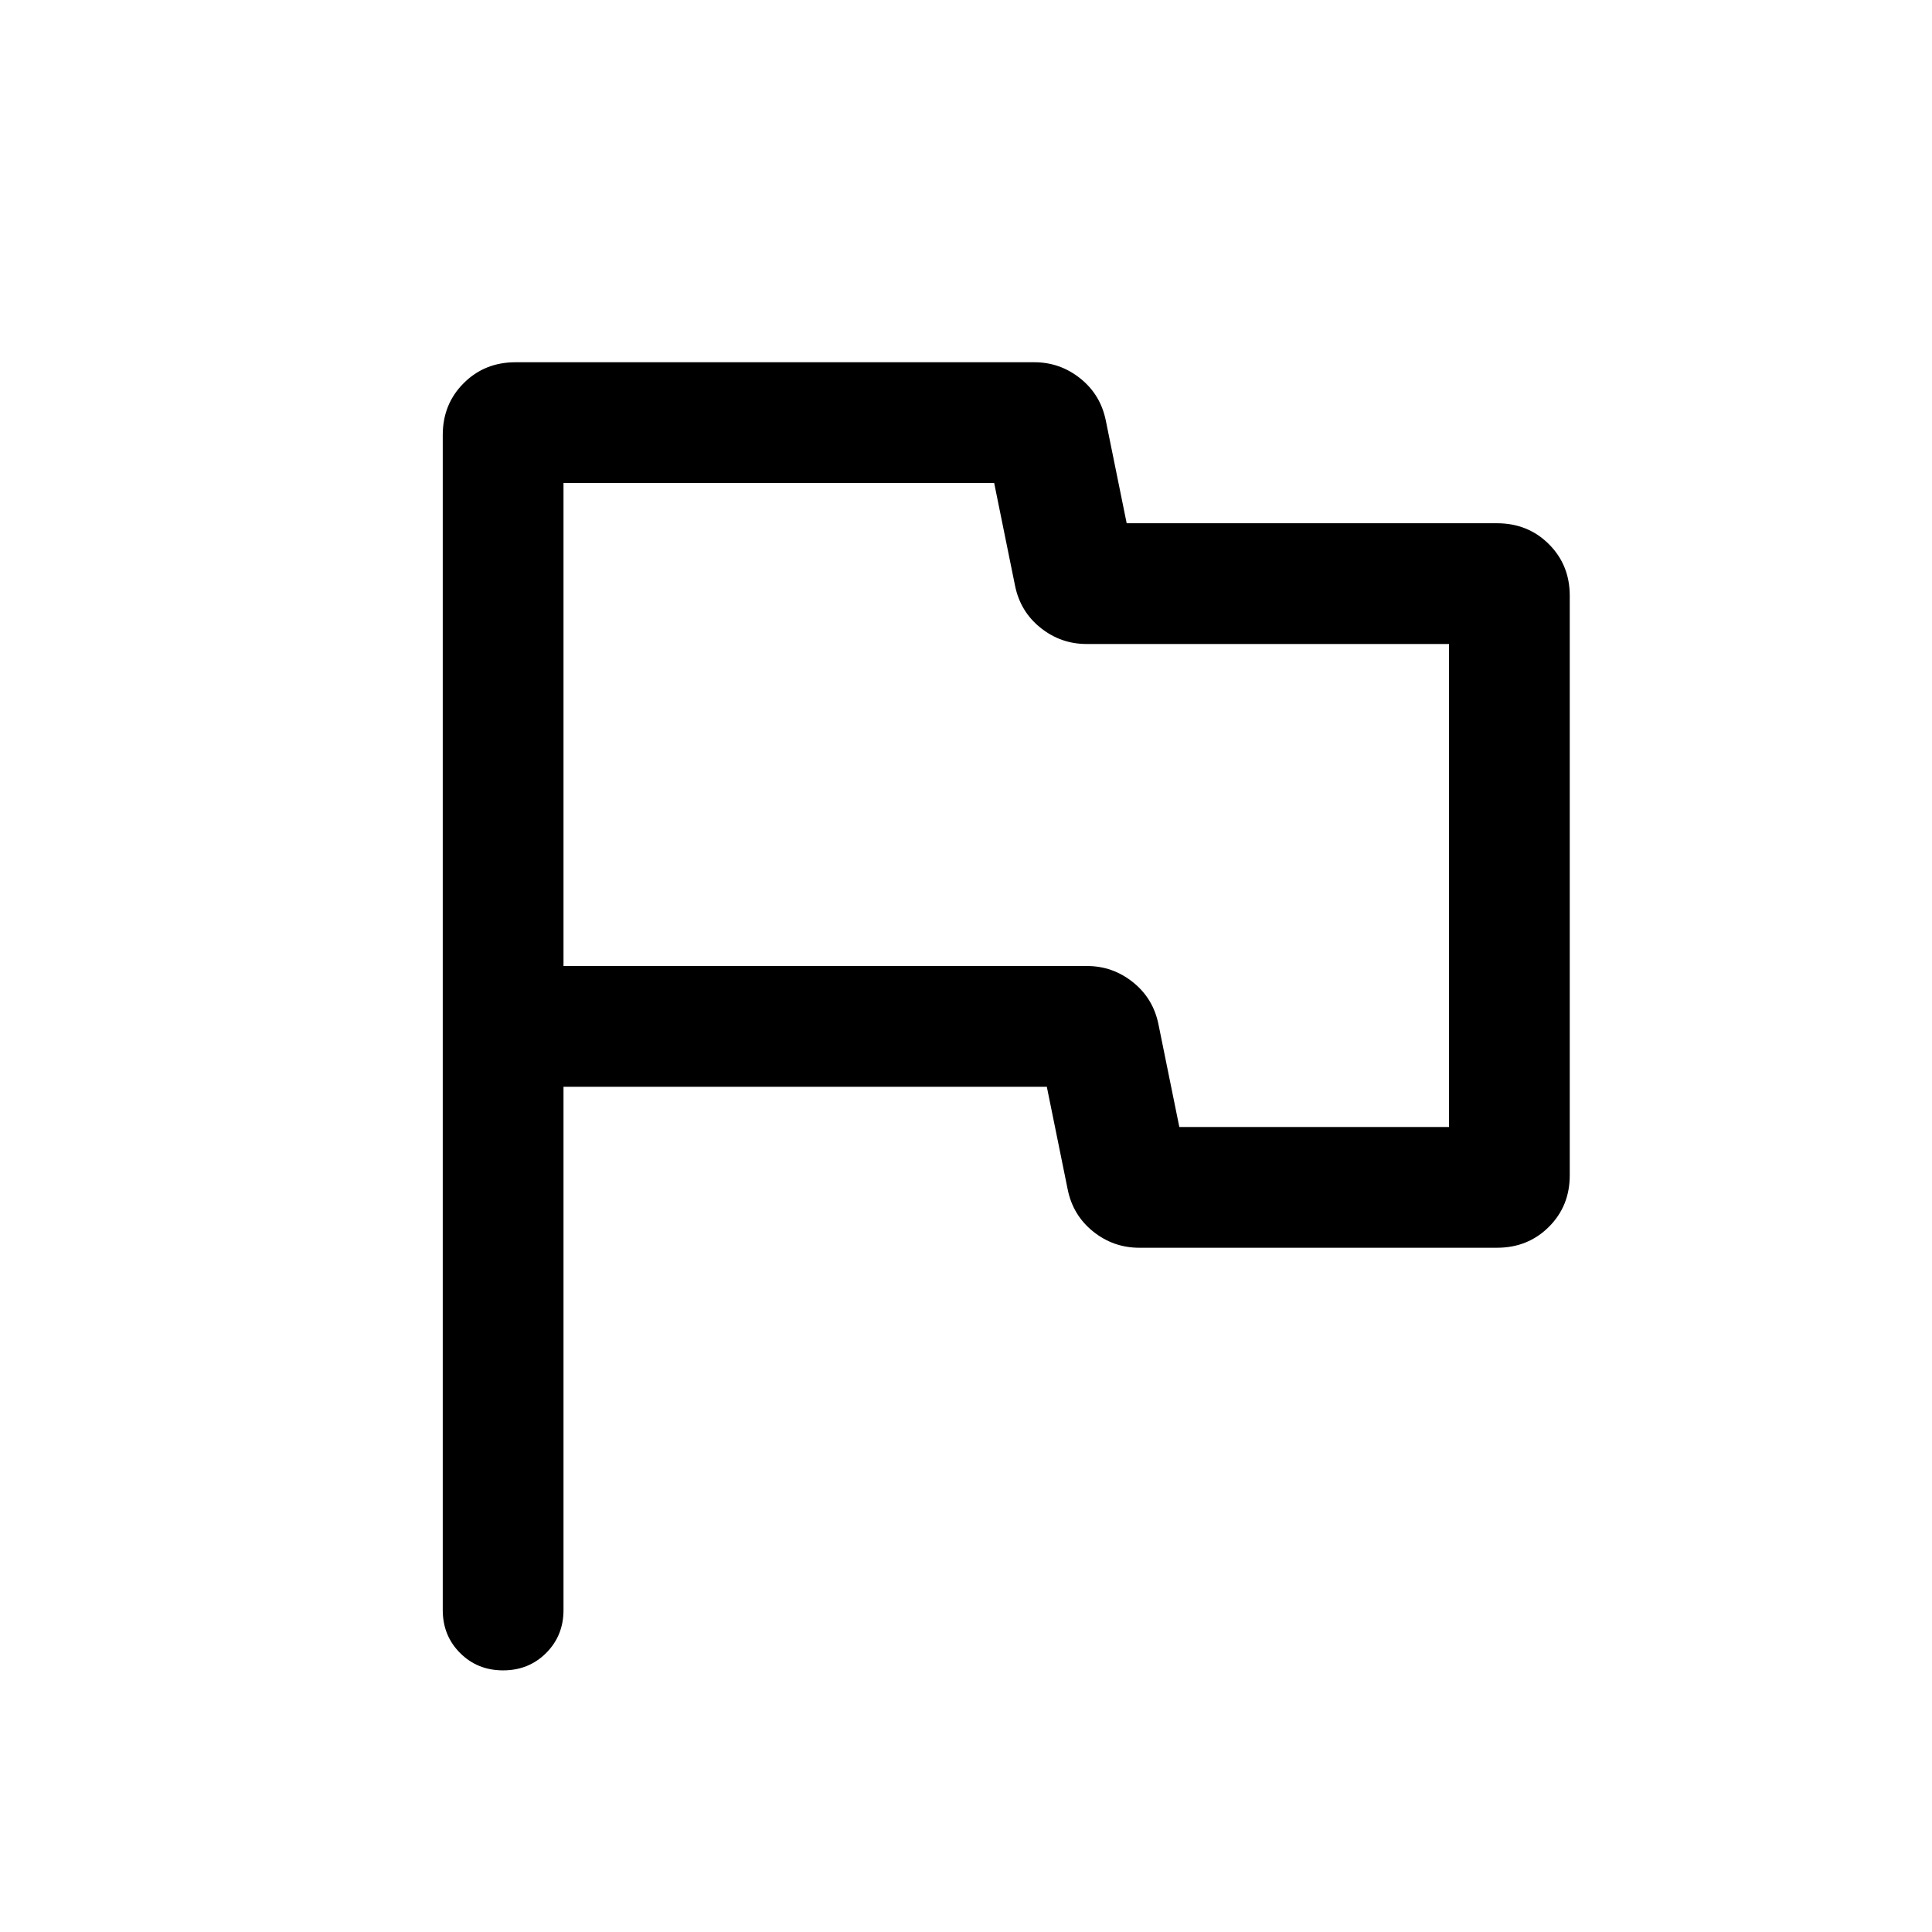
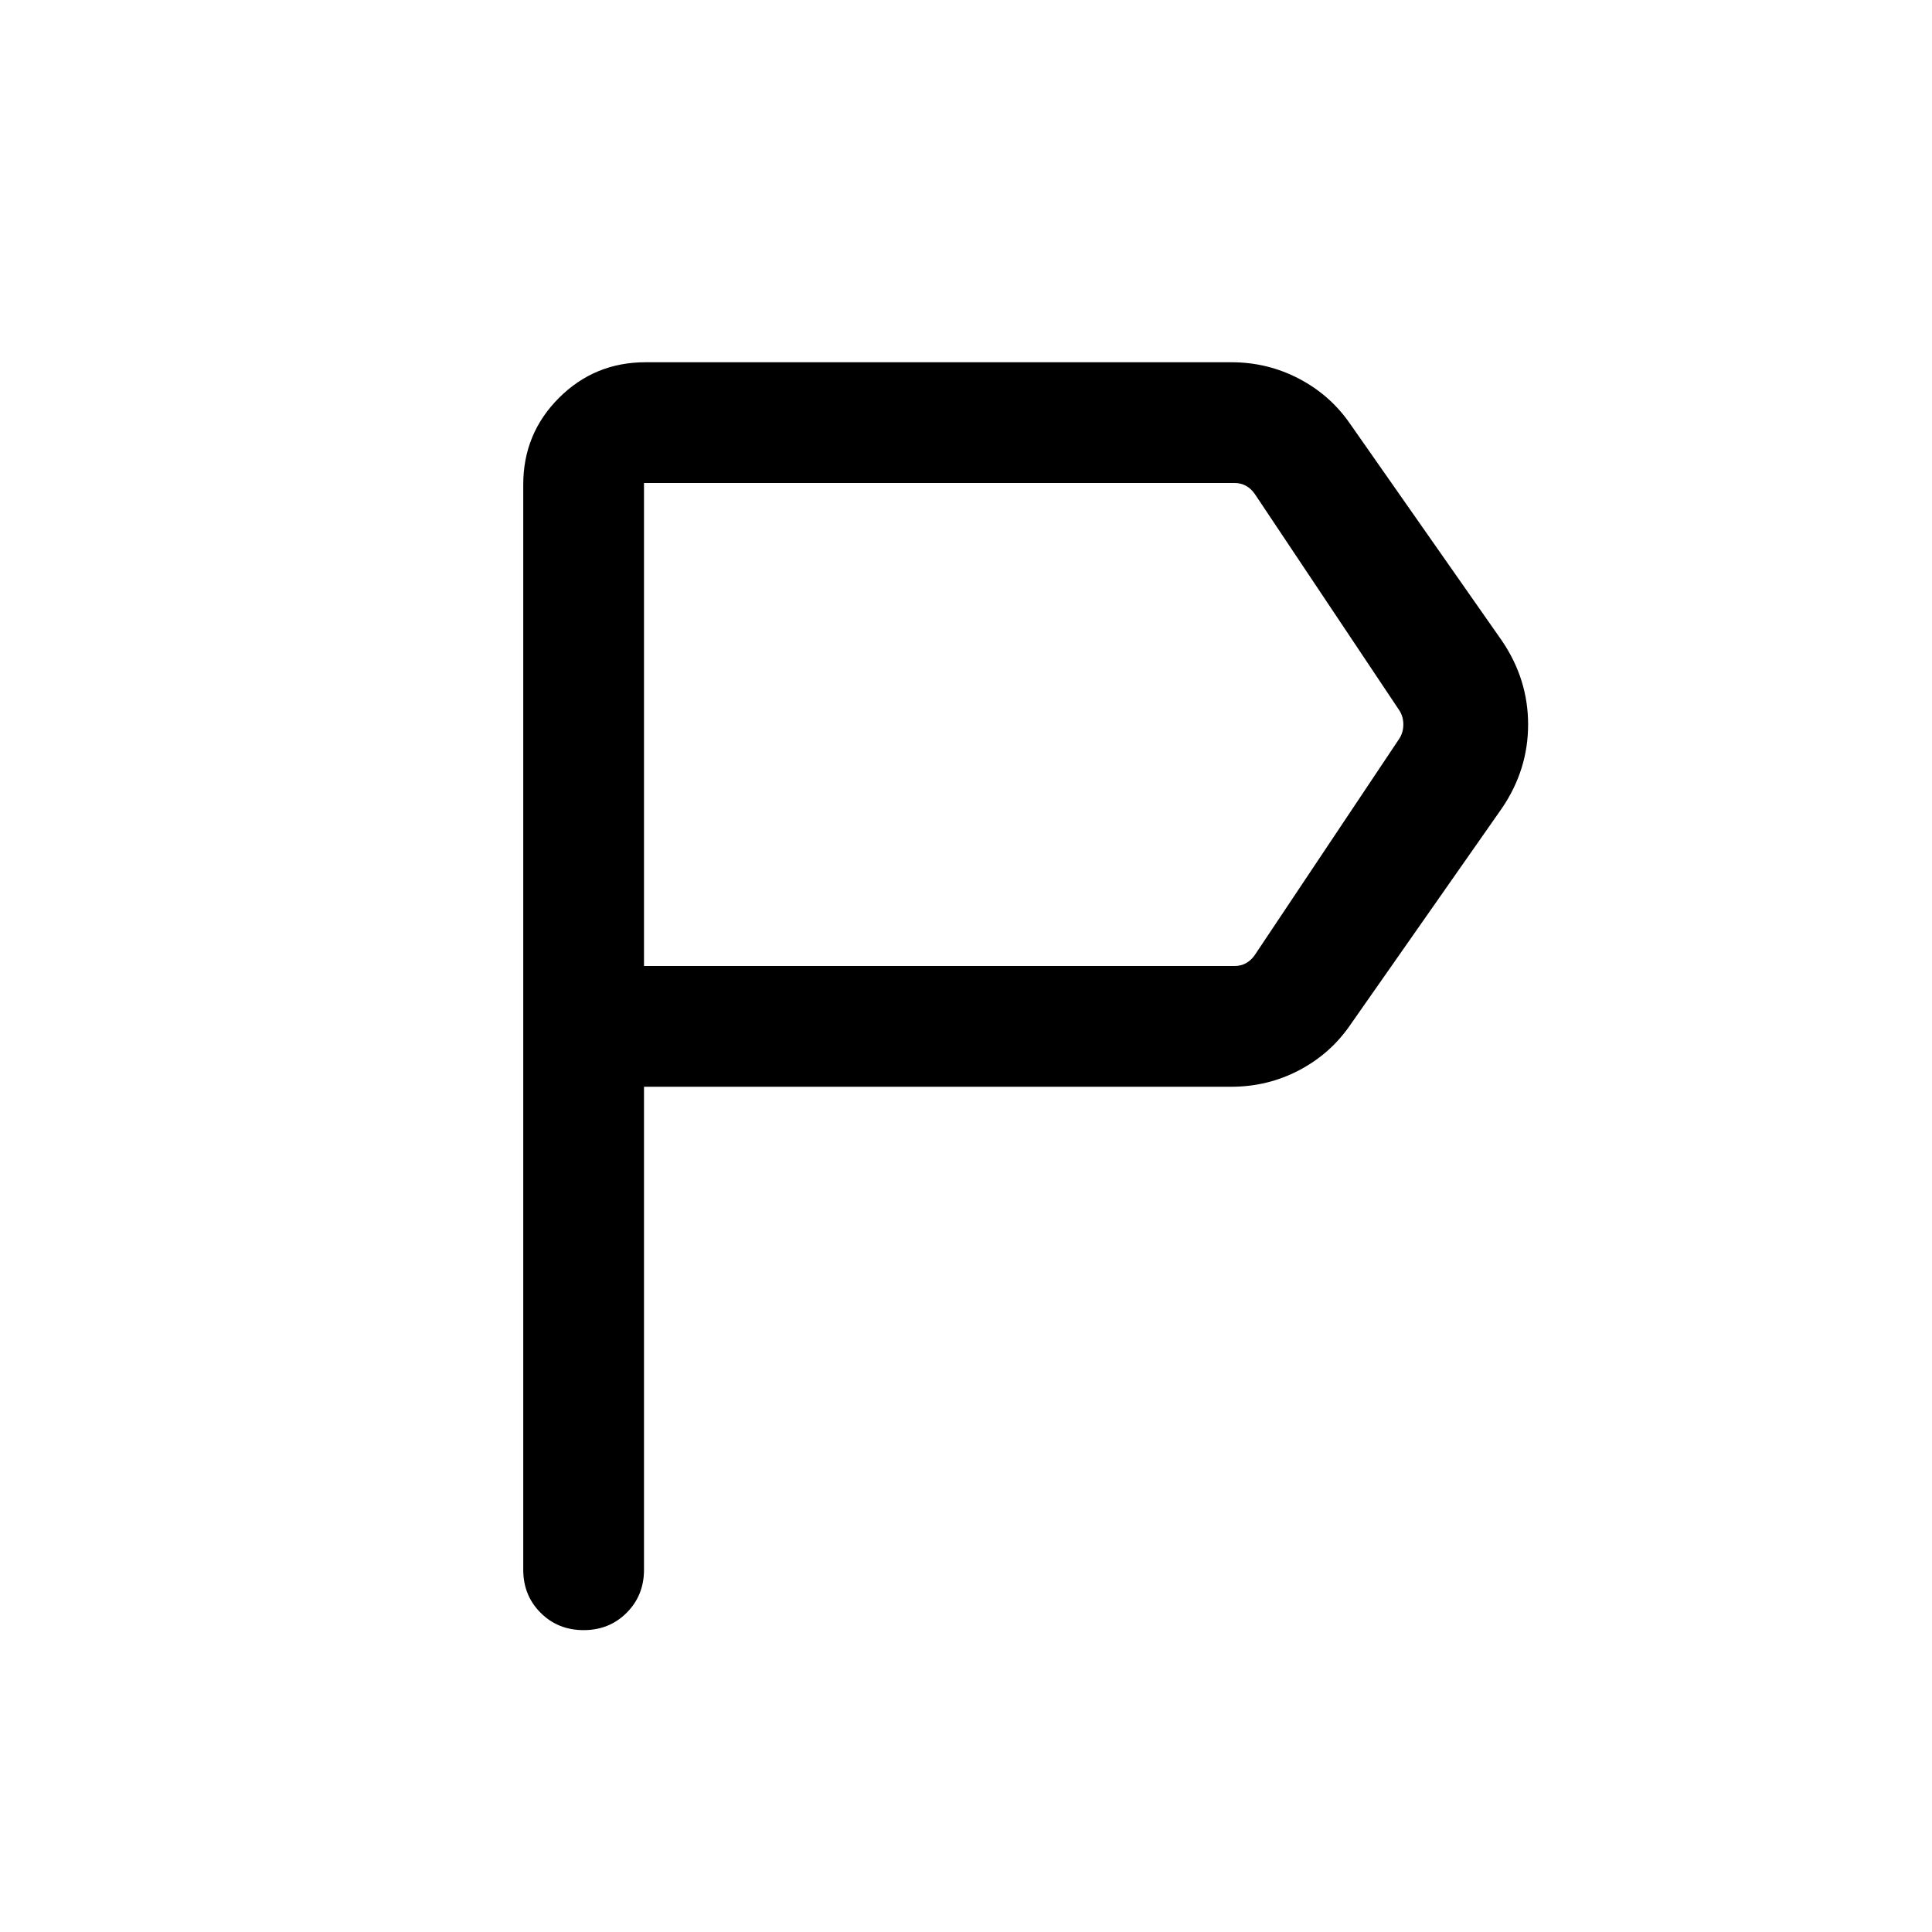
<svg xmlns="http://www.w3.org/2000/svg" height="24px" viewBox="0 -960 960 960" width="24px" fill="currentColor">
-   <path d="M280-420v260q0 12.75-8.63 21.37-8.63 8.63-21.38 8.63-12.76 0-21.37-8.63Q220-147.25 220-160v-583.84q0-15.37 10.4-25.76 10.39-10.4 25.76-10.4h257.76q12.81 0 22.87 8.04 10.05 8.04 12.67 20.88L559.84-700h184q15.37 0 25.76 10.35Q780-679.3 780-664v288.01q0 15.3-10.4 25.64Q759.21-340 743.84-340H566.08q-12.81 0-22.87-8.04-10.05-8.04-12.67-20.88L520.16-420H280Zm306 20h134v-240H539.92q-12.8 0-22.86-8.04-10.06-8.04-12.68-20.88L494-720H280v240h260.08q12.8 0 22.86 8.04 10.06 8.04 12.68 20.88L586-400Zm-86-160Z" />
+   <path d="M260-180v-539.23q0-25.31 17.73-43.04T320.77-780h291.08q18.07 0 33.73 8.23 15.65 8.23 25.5 22.69l75.38 107.7q12.85 19.07 12.85 41.38 0 22.31-12.85 41.38l-75.38 107.7q-9.85 14.46-25.5 22.69-15.66 8.23-33.73 8.23H320v240q0 12.77-8.62 21.38Q302.77-150 290-150t-21.38-8.62Q260-167.23 260-180Zm60-300h293.46q3.08 0 5.58-1.35 2.5-1.34 4.42-4.04l71.92-107.69q1.93-3.07 1.93-6.92t-1.93-6.92l-71.92-107.69q-1.92-2.7-4.42-4.04-2.5-1.35-5.58-1.35H320v240Zm0 0v-240 240Z" />
</svg>
